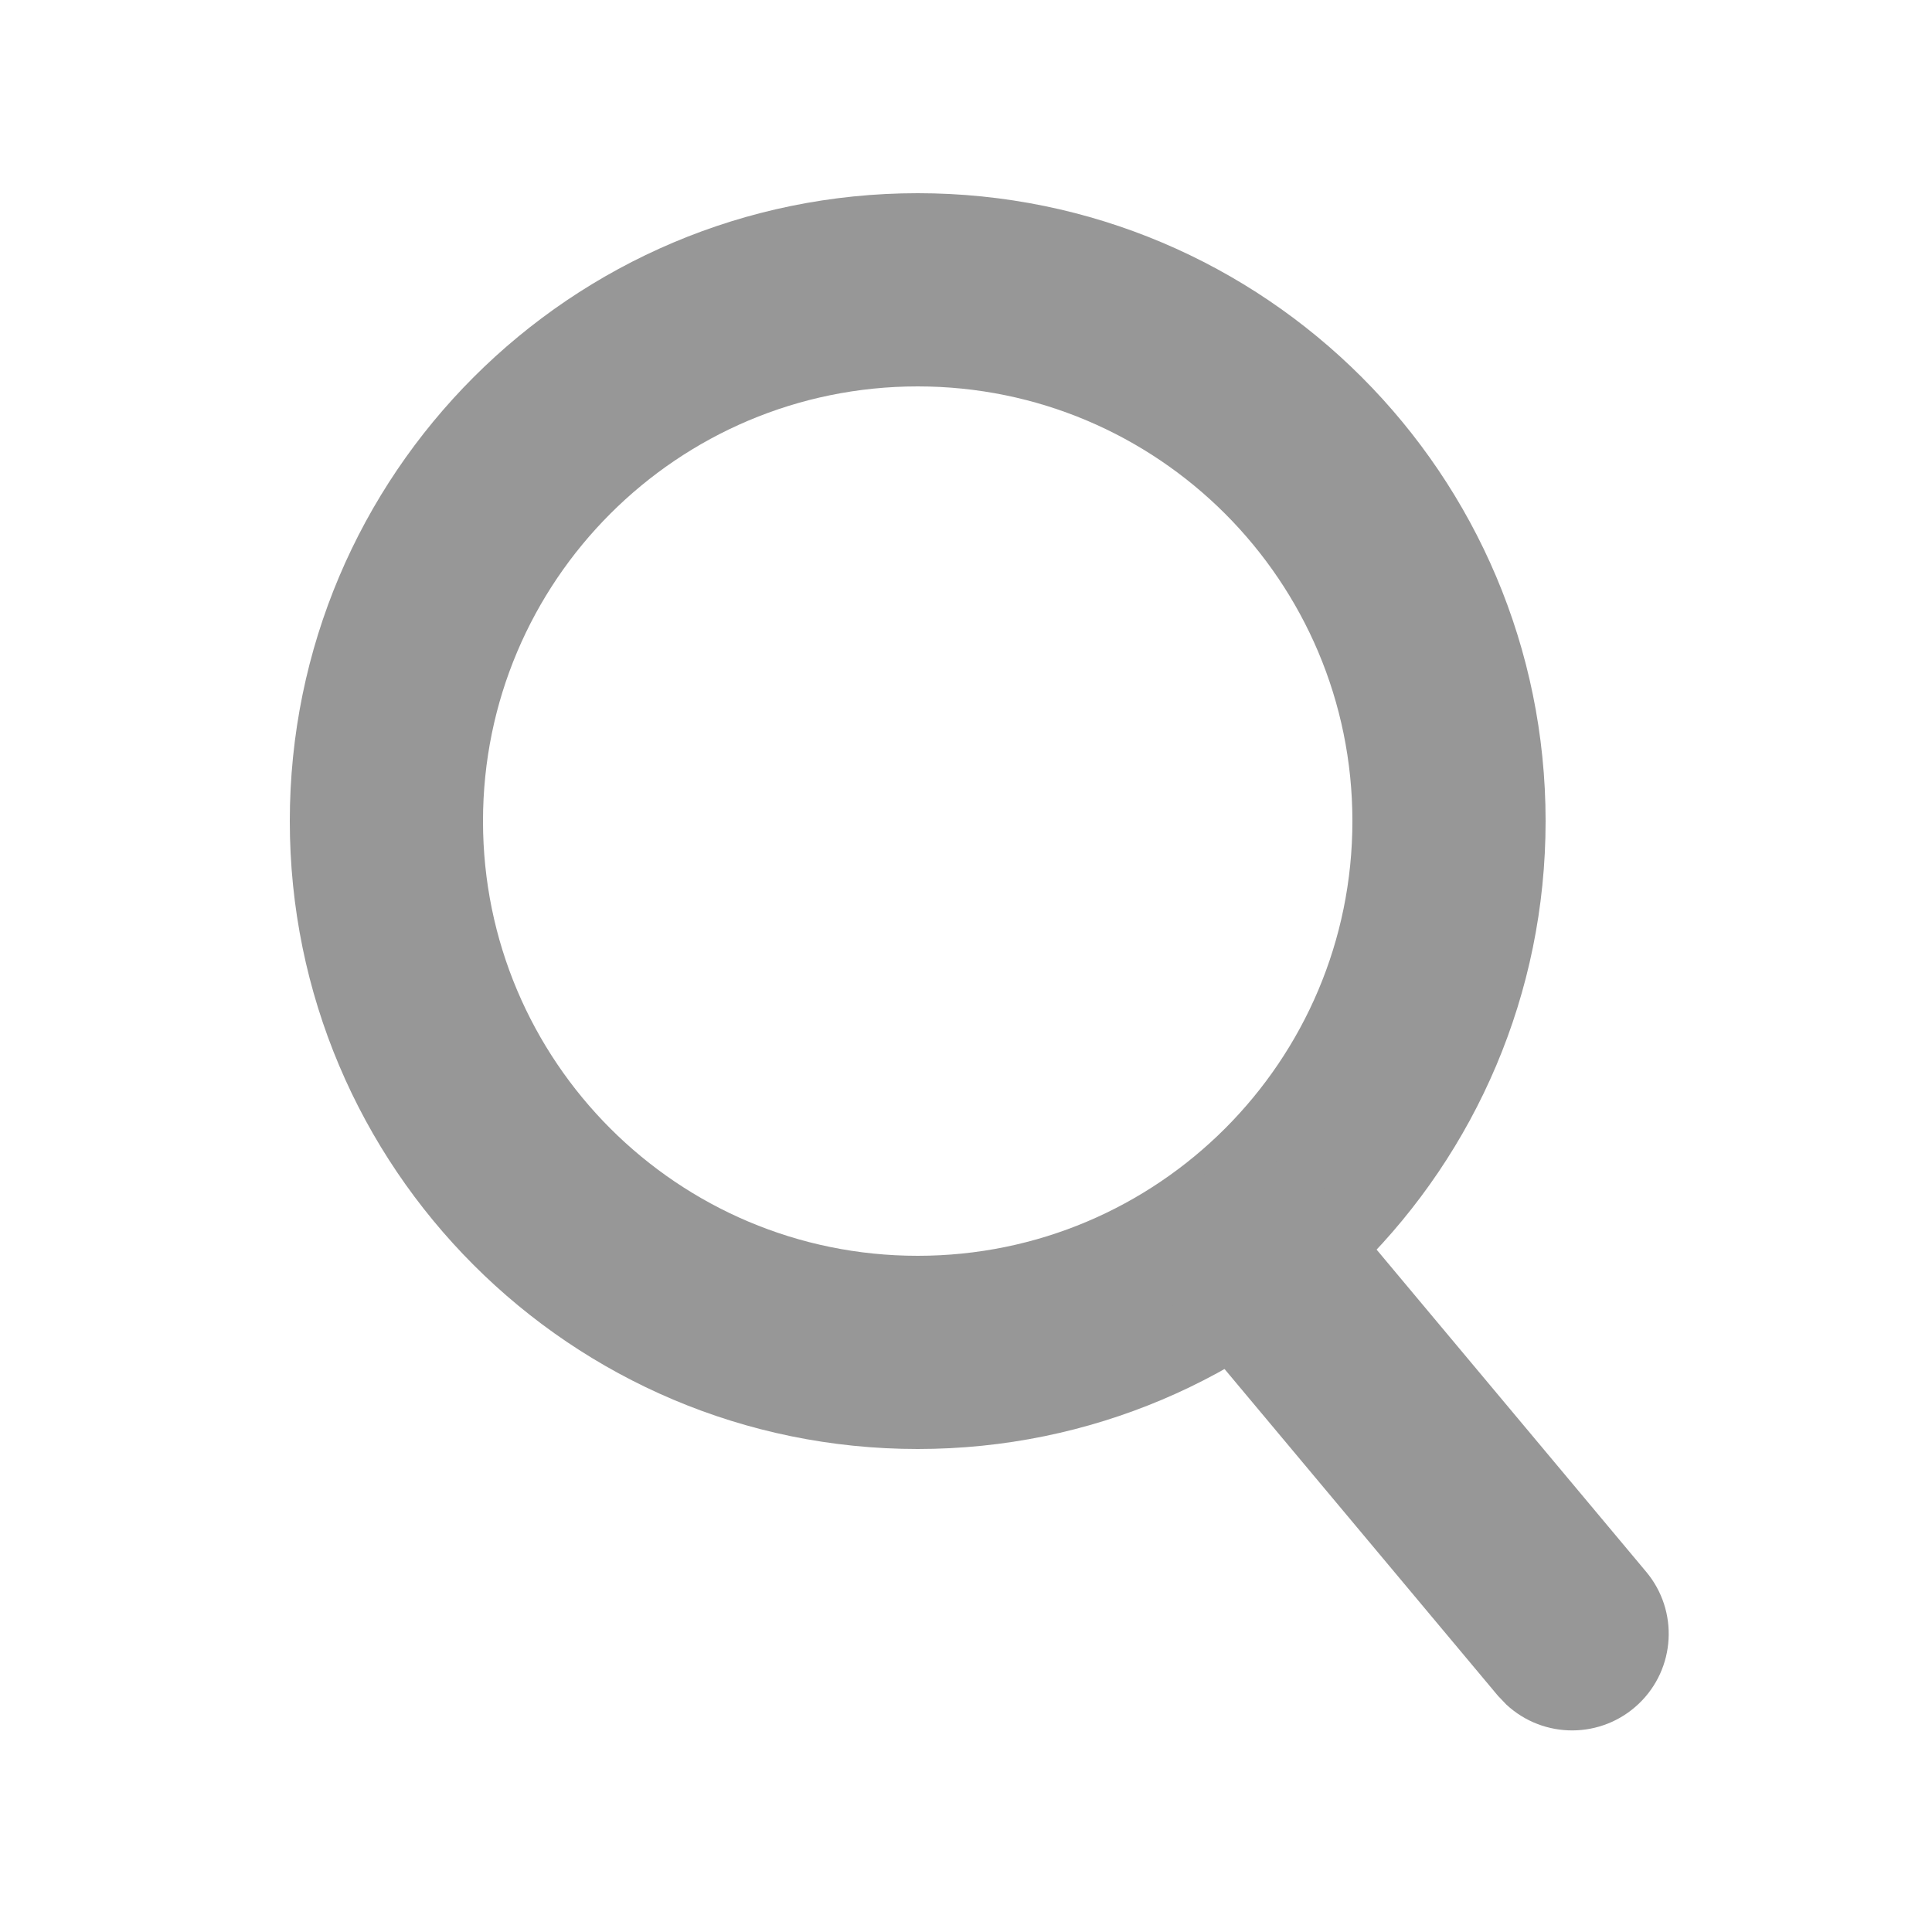
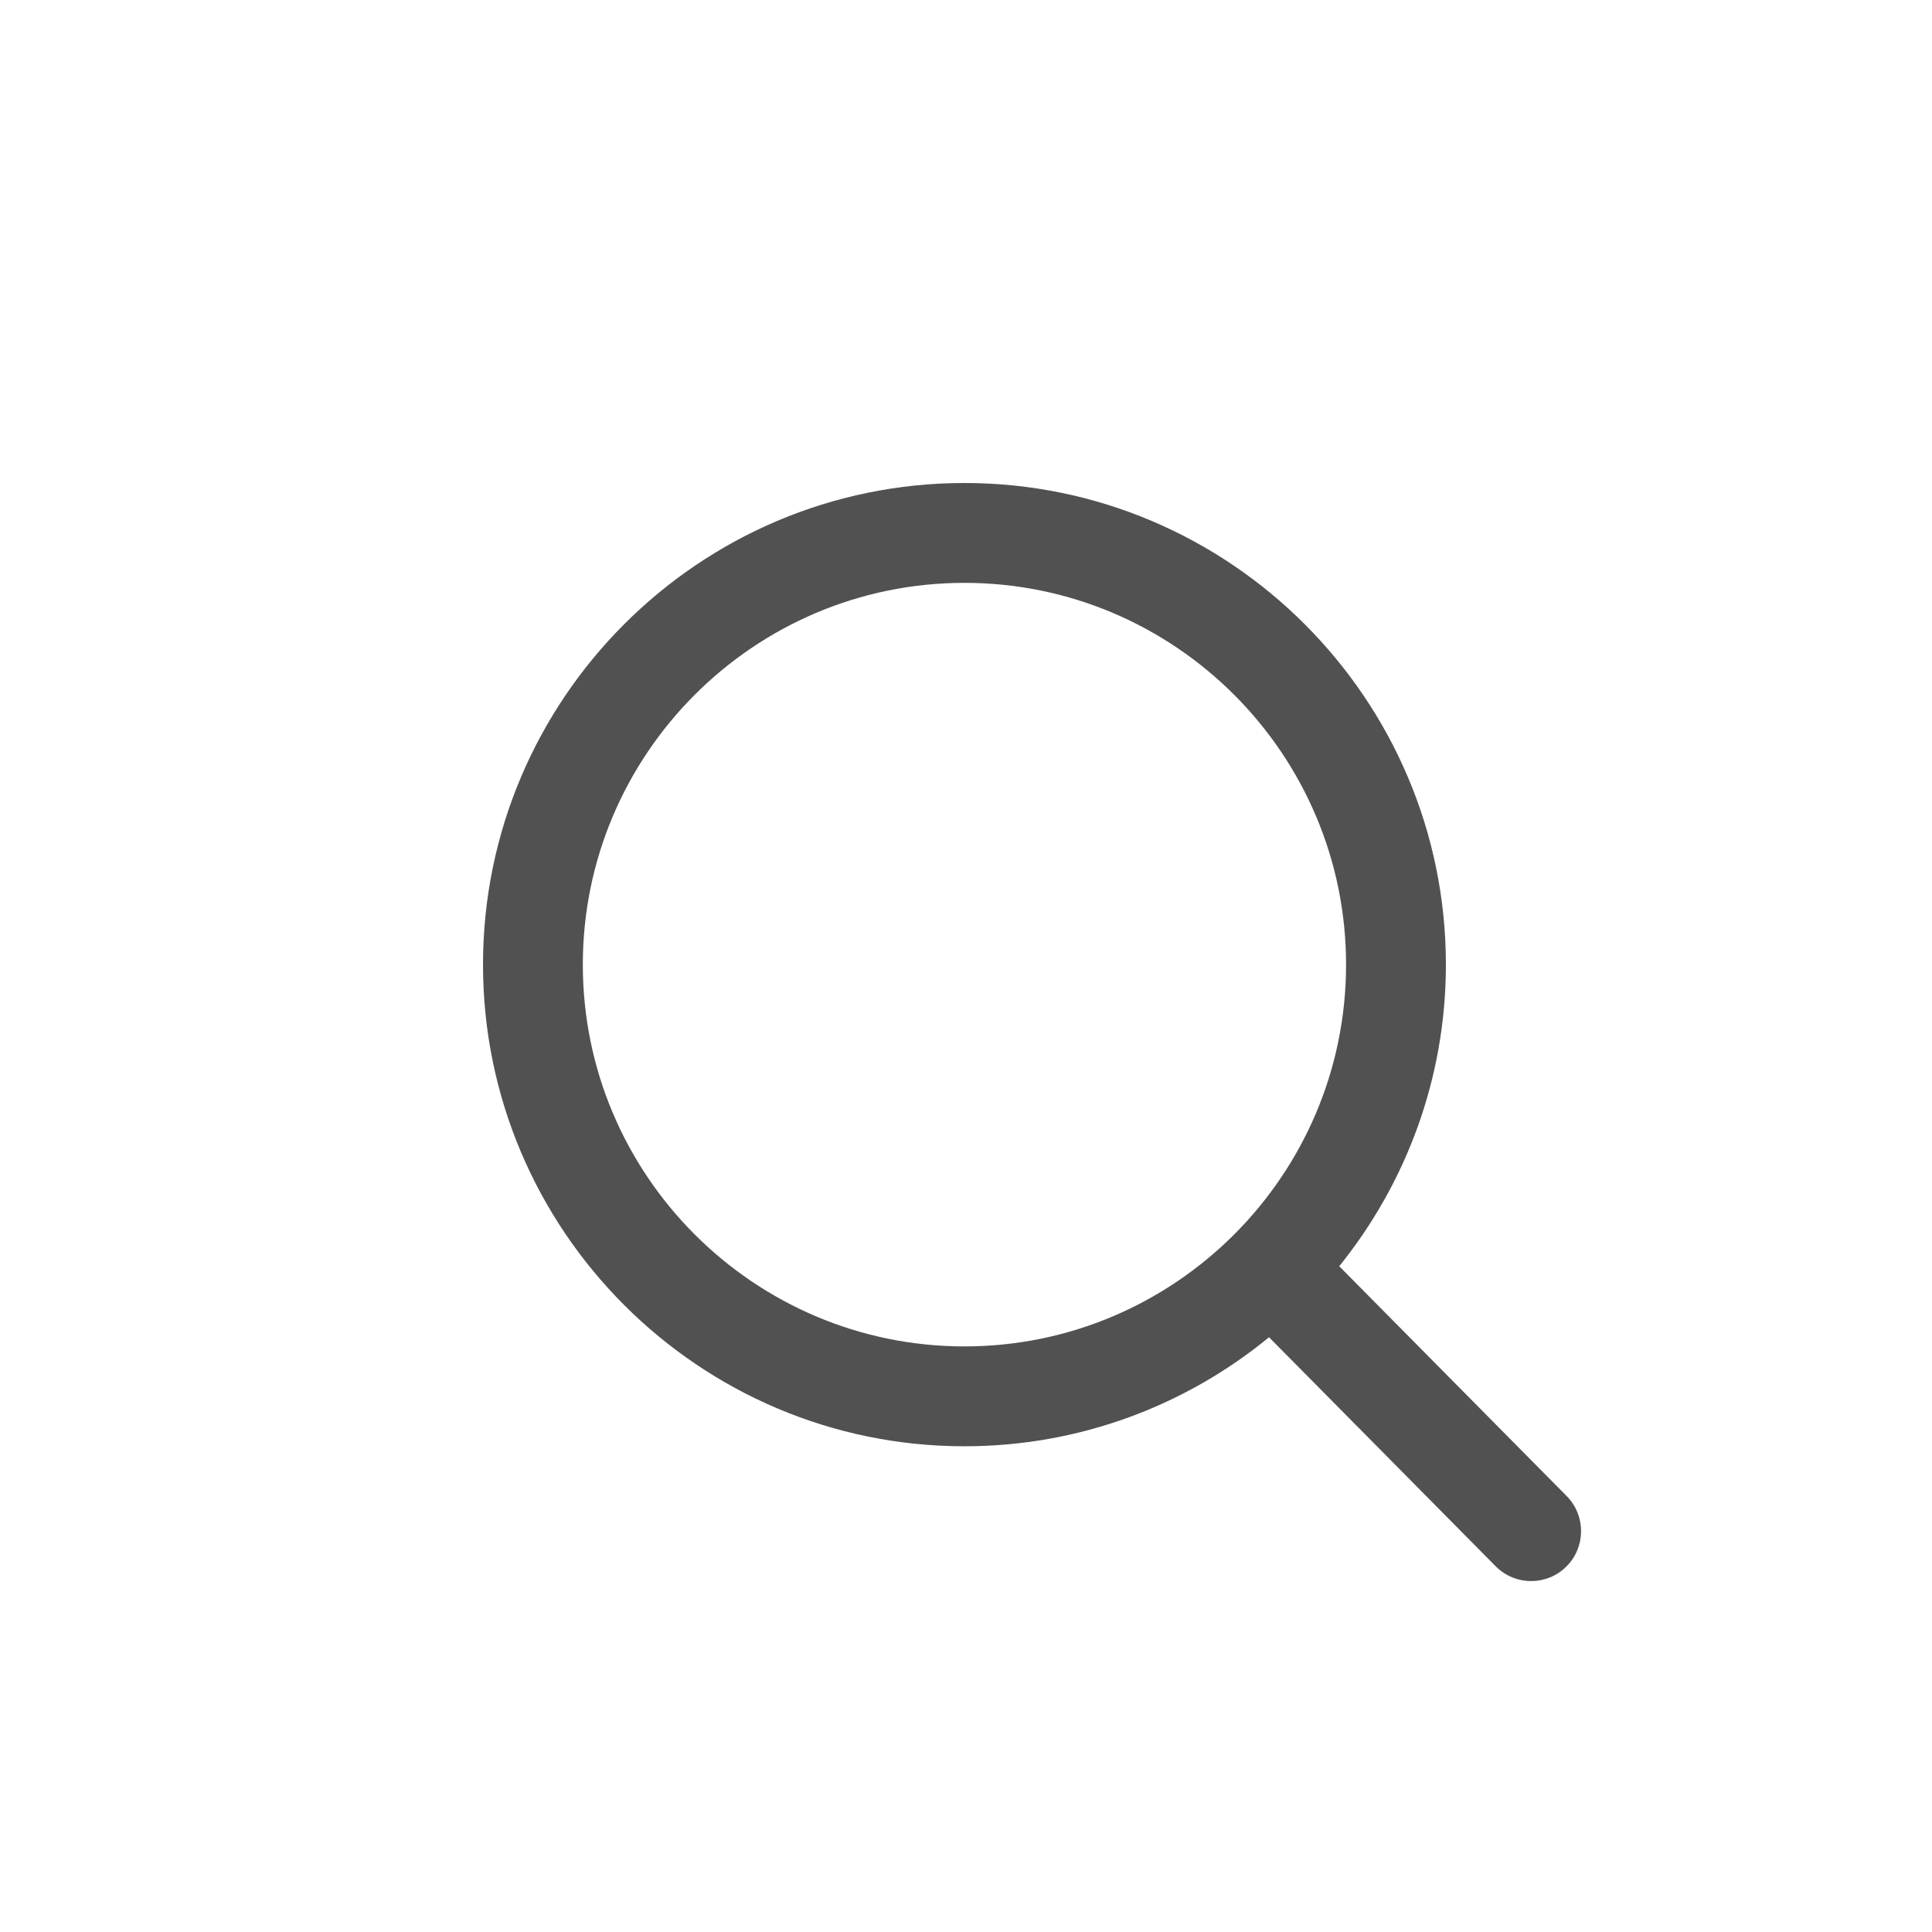
- <svg xmlns="http://www.w3.org/2000/svg" t="1629702169658" class="icon" viewBox="0 0 1024 1024" version="1.1" p-id="23541" width="64" height="64">
+ <svg xmlns="http://www.w3.org/2000/svg" t="1630058133551" class="icon" viewBox="0 0 1024 1024" version="1.1" p-id="4263" width="64" height="64">
  <defs>
    <style type="text/css" />
  </defs>
-   <path d="M486.4 102.4a332.8 332.8 0 1 1 0 665.6 332.8 332.8 0 0 1 0-665.6z m0 102.4a230.4 230.4 0 1 0 0 460.8 230.4 230.4 0 0 0 0-460.8z" fill="#979797" p-id="23542" />
-   <path d="M632.73 626.33a51.2 51.2 0 0 1 67.686 1.741l4.454 4.659 167.629 200.346a51.2 51.2 0 0 1-74.086 70.4l-4.454-4.659-167.629-200.346a51.2 51.2 0 0 1 6.4-72.141z" fill="#979797" p-id="23543" />
+   <path d="M830.349 792.921l-120.523-121.786c35.282-43.794 56.526-99.362 56.526-159.859 0-140.763-114.464-255.274-255.173-255.274-140.715 0-255.177 114.512-255.177 255.274 0 140.761 114.462 255.279 255.177 255.279 61.208 0 117.427-21.701 161.438-57.781l120.119 121.382c5.187 5.225 11.989 7.846 18.806 7.846 6.737 0 13.454-2.55 18.62-7.658C840.547 820.055 840.619 803.299 830.349 792.921L830.349 792.921zM308.908 511.275c0-111.574 90.732-202.346 202.27-202.346 111.533 0 202.266 90.771 202.266 202.346s-90.733 202.349-202.266 202.349C399.641 713.625 308.908 622.849 308.908 511.275L308.908 511.275zM308.908 511.275" p-id="4264" fill="#515151" />
</svg>
